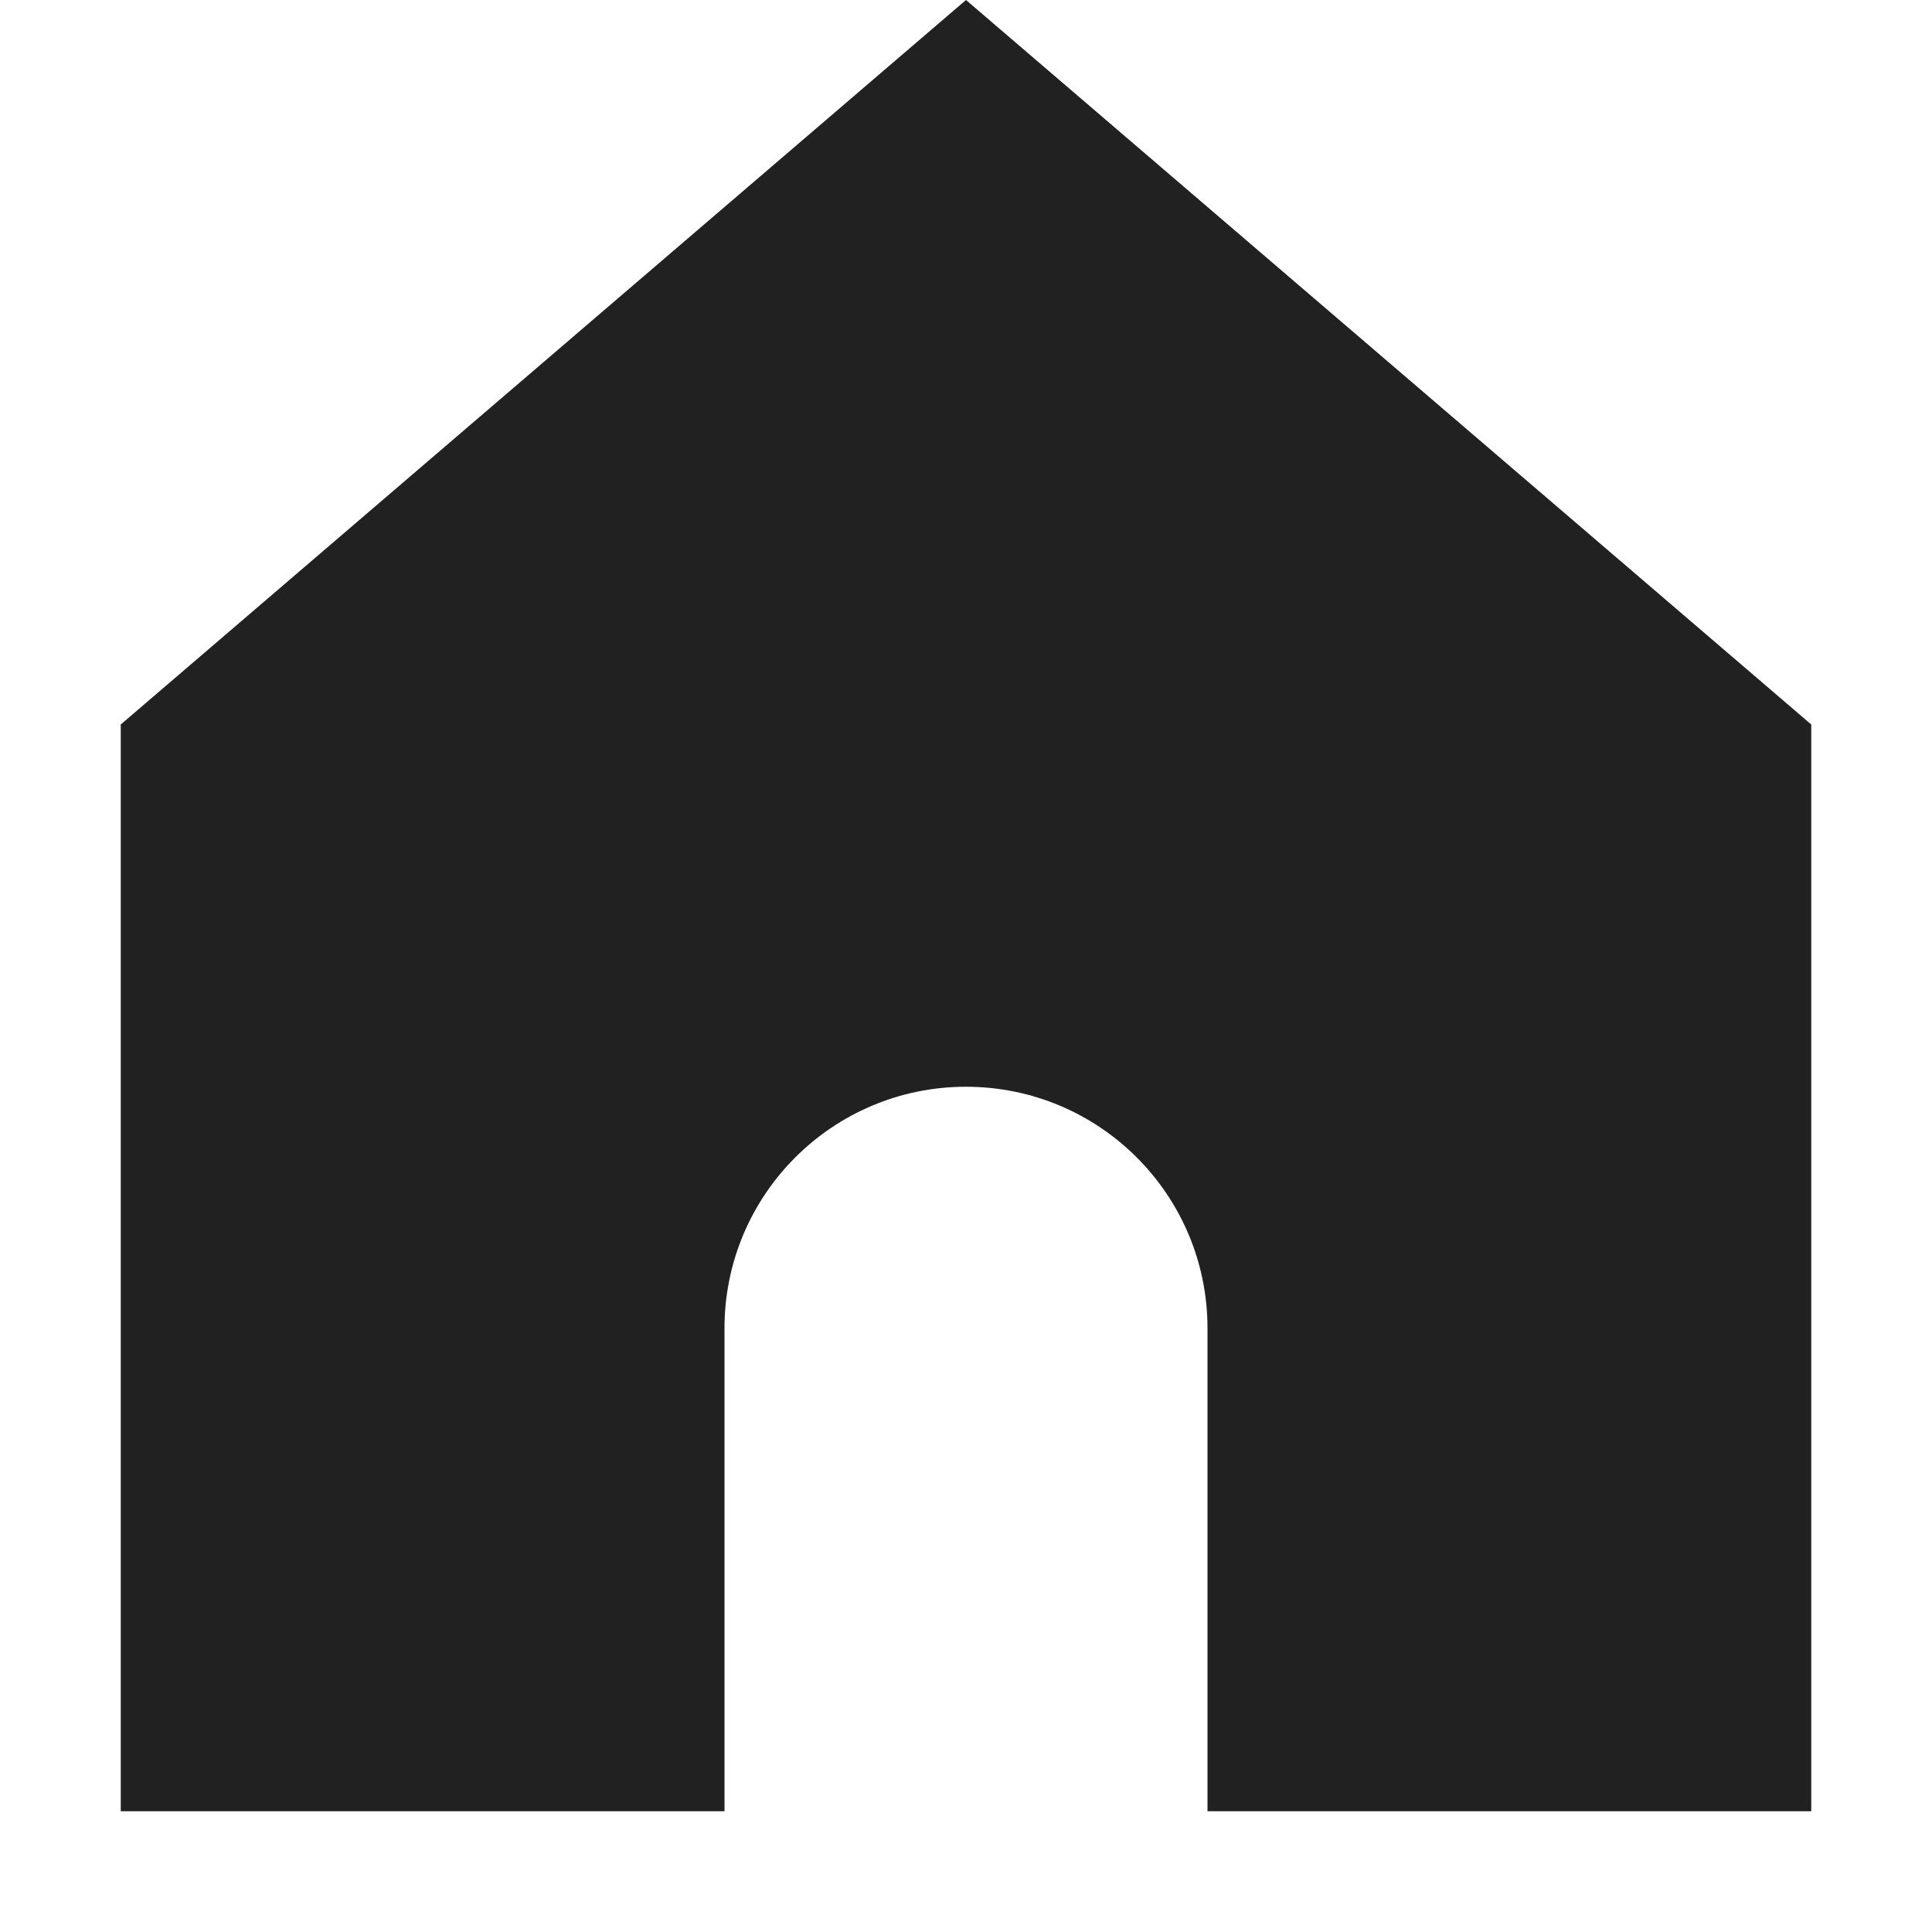
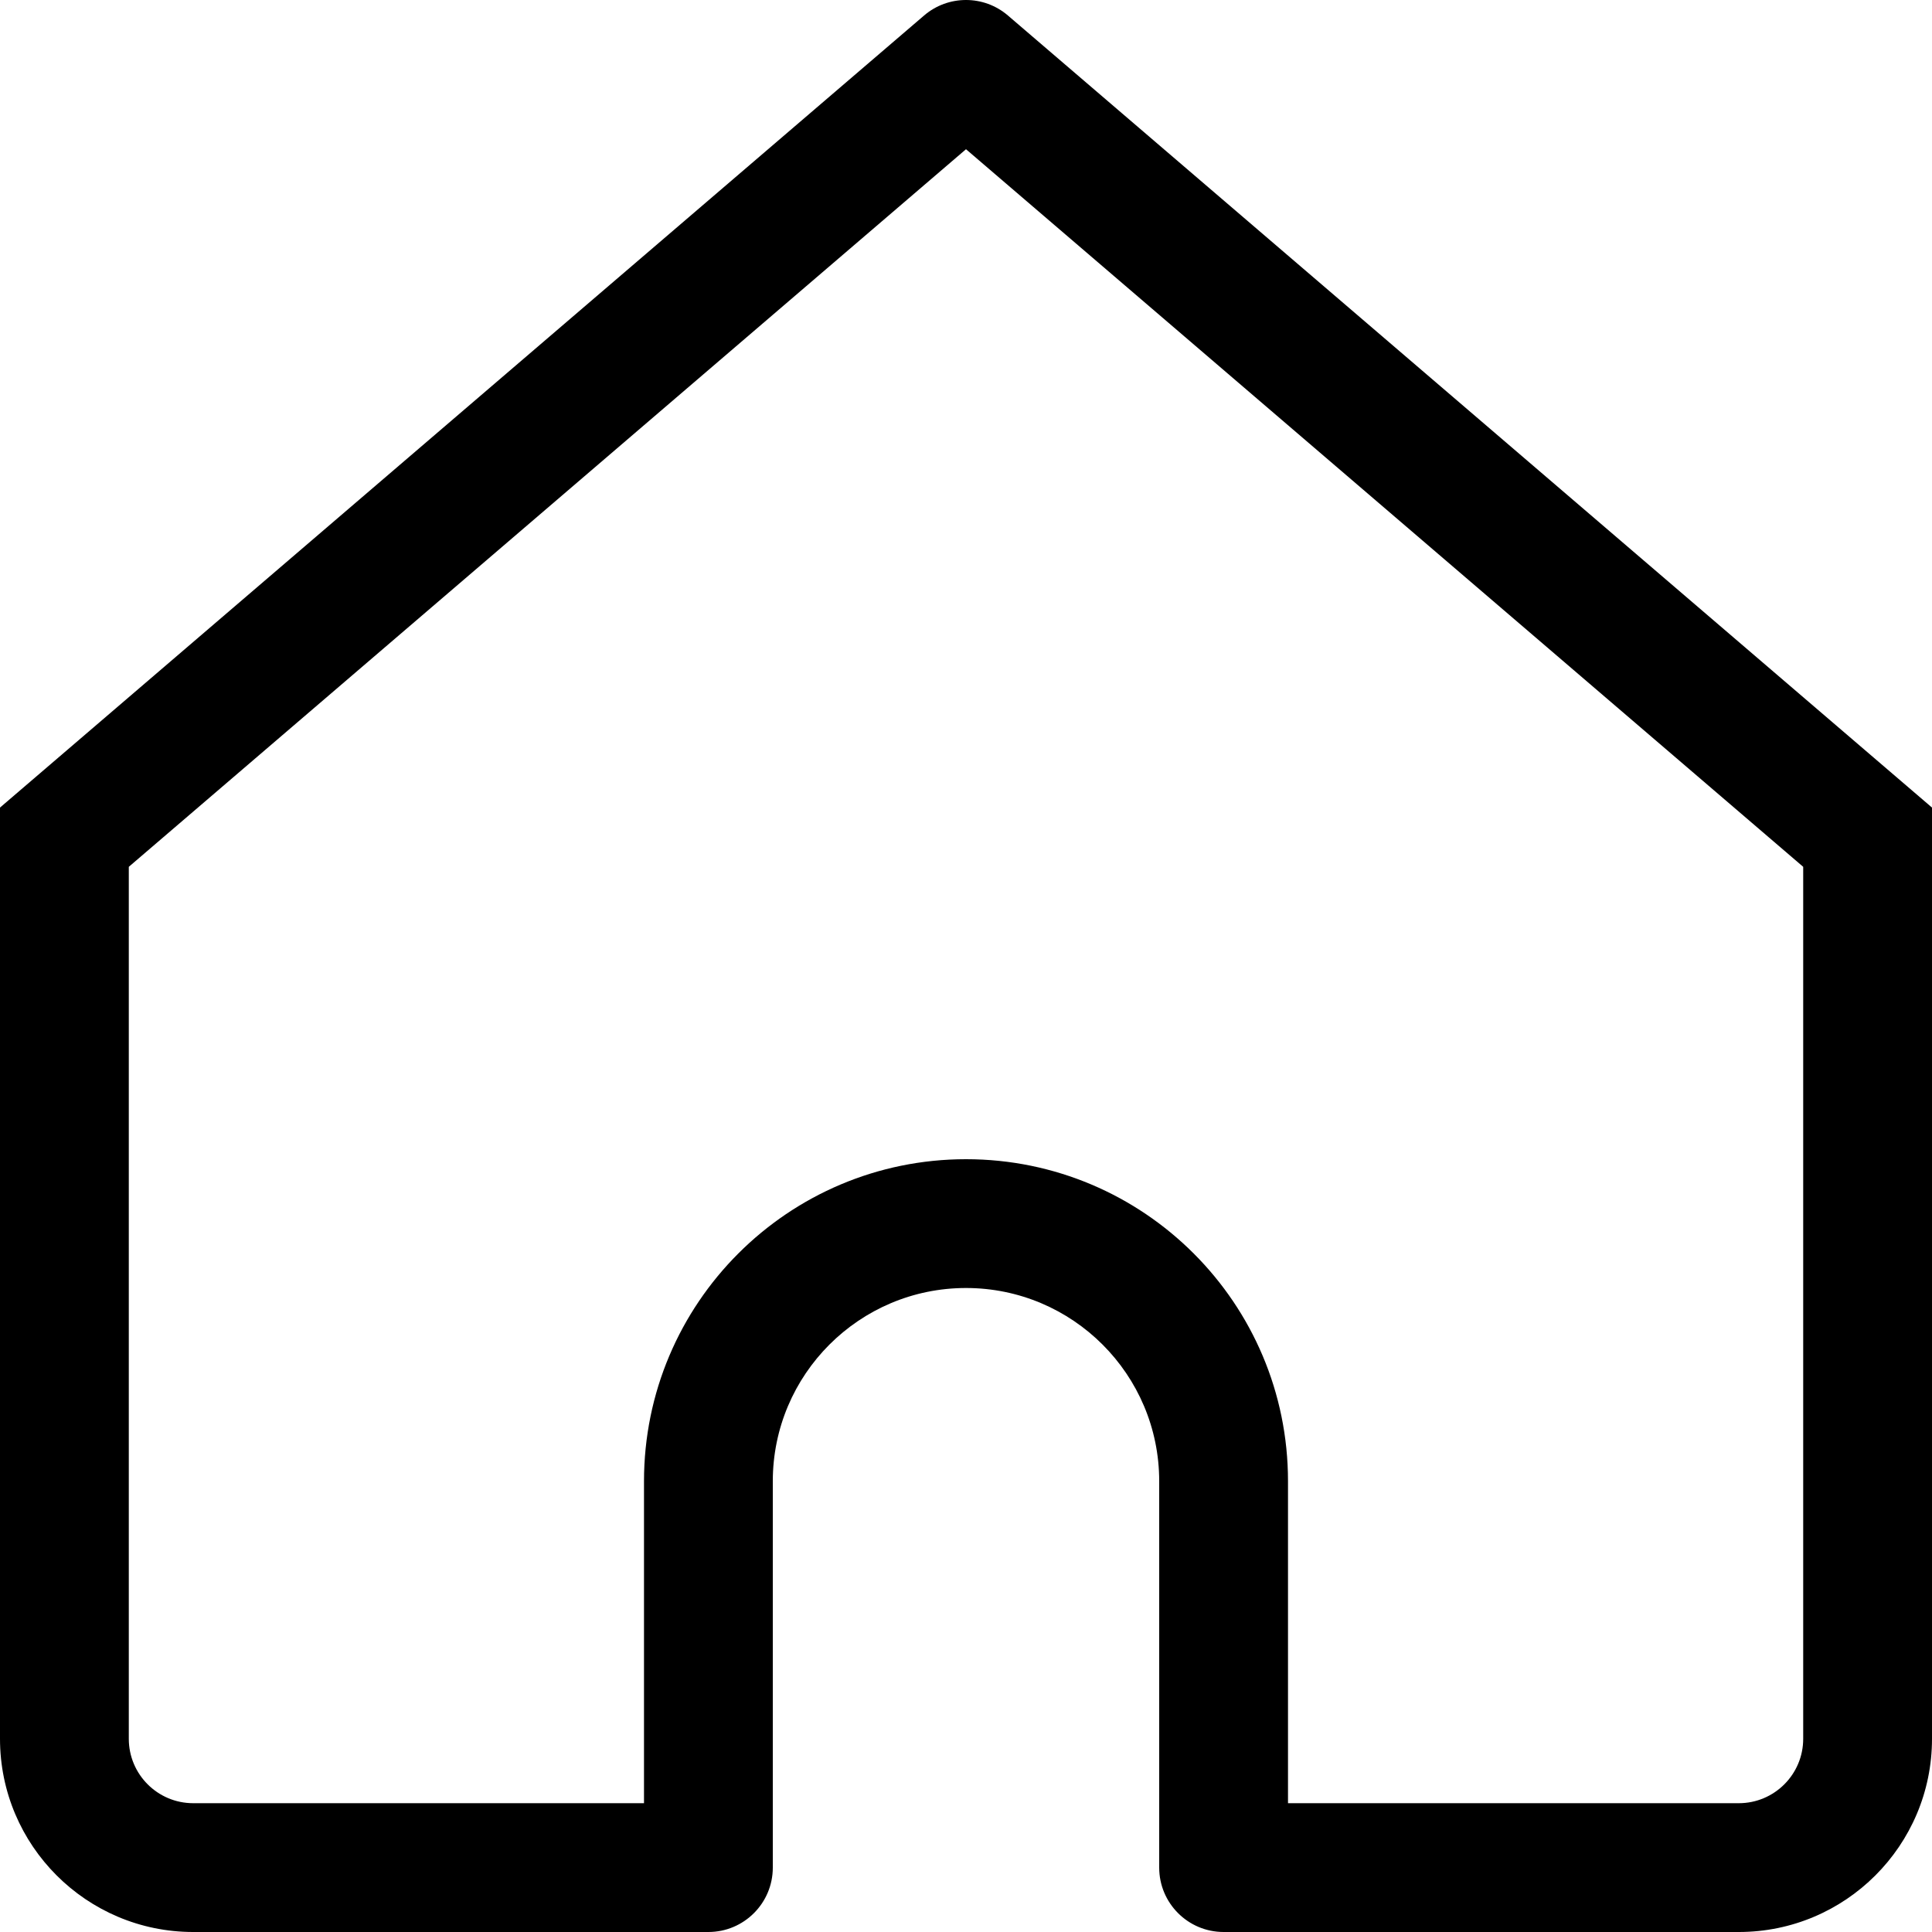
- <svg xmlns="http://www.w3.org/2000/svg" viewBox="0 0 16 16" fill="none">
+ <svg xmlns="http://www.w3.org/2000/svg" width="64px" height="64px" viewBox="0 0 15 15" fill="none">
  <g id="SVGRepo_bgCarrier" stroke-width="0">
	</g>
  <g id="SVGRepo_tracerCarrier" stroke-linecap="round" stroke-linejoin="round">
	</g>
  <g id="SVGRepo_iconCarrier">
-     <path d="M1 6V15H6V11C6 9.895 6.895 9 8 9C9.105 9 10 9.895 10 11V15H15V6L8 0L1 6Z" fill="#212121">
+     <path d="M7.5 0.5L7.825 0.12C7.638 -0.04 7.362 -0.04 7.175 0.12L7.5 0.5ZM0.5 6.5L0.175 6.12L0 6.27V6.5H0.5ZM5.5 14.5V15C5.776 15 6 14.776 6 14.5H5.5ZM9.5 14.5H9C9 14.776 9.224 15 9.5 15V14.5ZM14.5 6.5H15V6.27L14.825 6.12L14.5 6.5ZM1.5 15H5.5V14H1.5V15ZM14.825 6.12L7.825 0.12L7.175 0.88L14.175 6.88L14.825 6.12ZM7.175 0.12L0.175 6.12L0.825 6.88L7.825 0.88L7.175 0.12ZM6 14.5V11.5H5V14.5H6ZM9 11.5V14.5H10V11.5H9ZM9.5 15H13.5V14H9.5V15ZM15 13.5V6.5H14V13.5H15ZM0 6.5V13.5H1V6.5H0ZM7.5 10C8.328 10 9 10.672 9 11.5H10C10 10.119 8.881 9 7.5 9V10ZM7.5 9C6.119 9 5 10.119 5 11.5H6C6 10.672 6.672 10 7.5 10V9ZM13.5 15C14.328 15 15 14.328 15 13.5H14C14 13.776 13.776 14 13.5 14V15ZM1.5 14C1.224 14 1 13.776 1 13.5H0C0 14.328 0.672 15 1.5 15V14Z" fill="#000000">
		</path>
  </g>
</svg>
